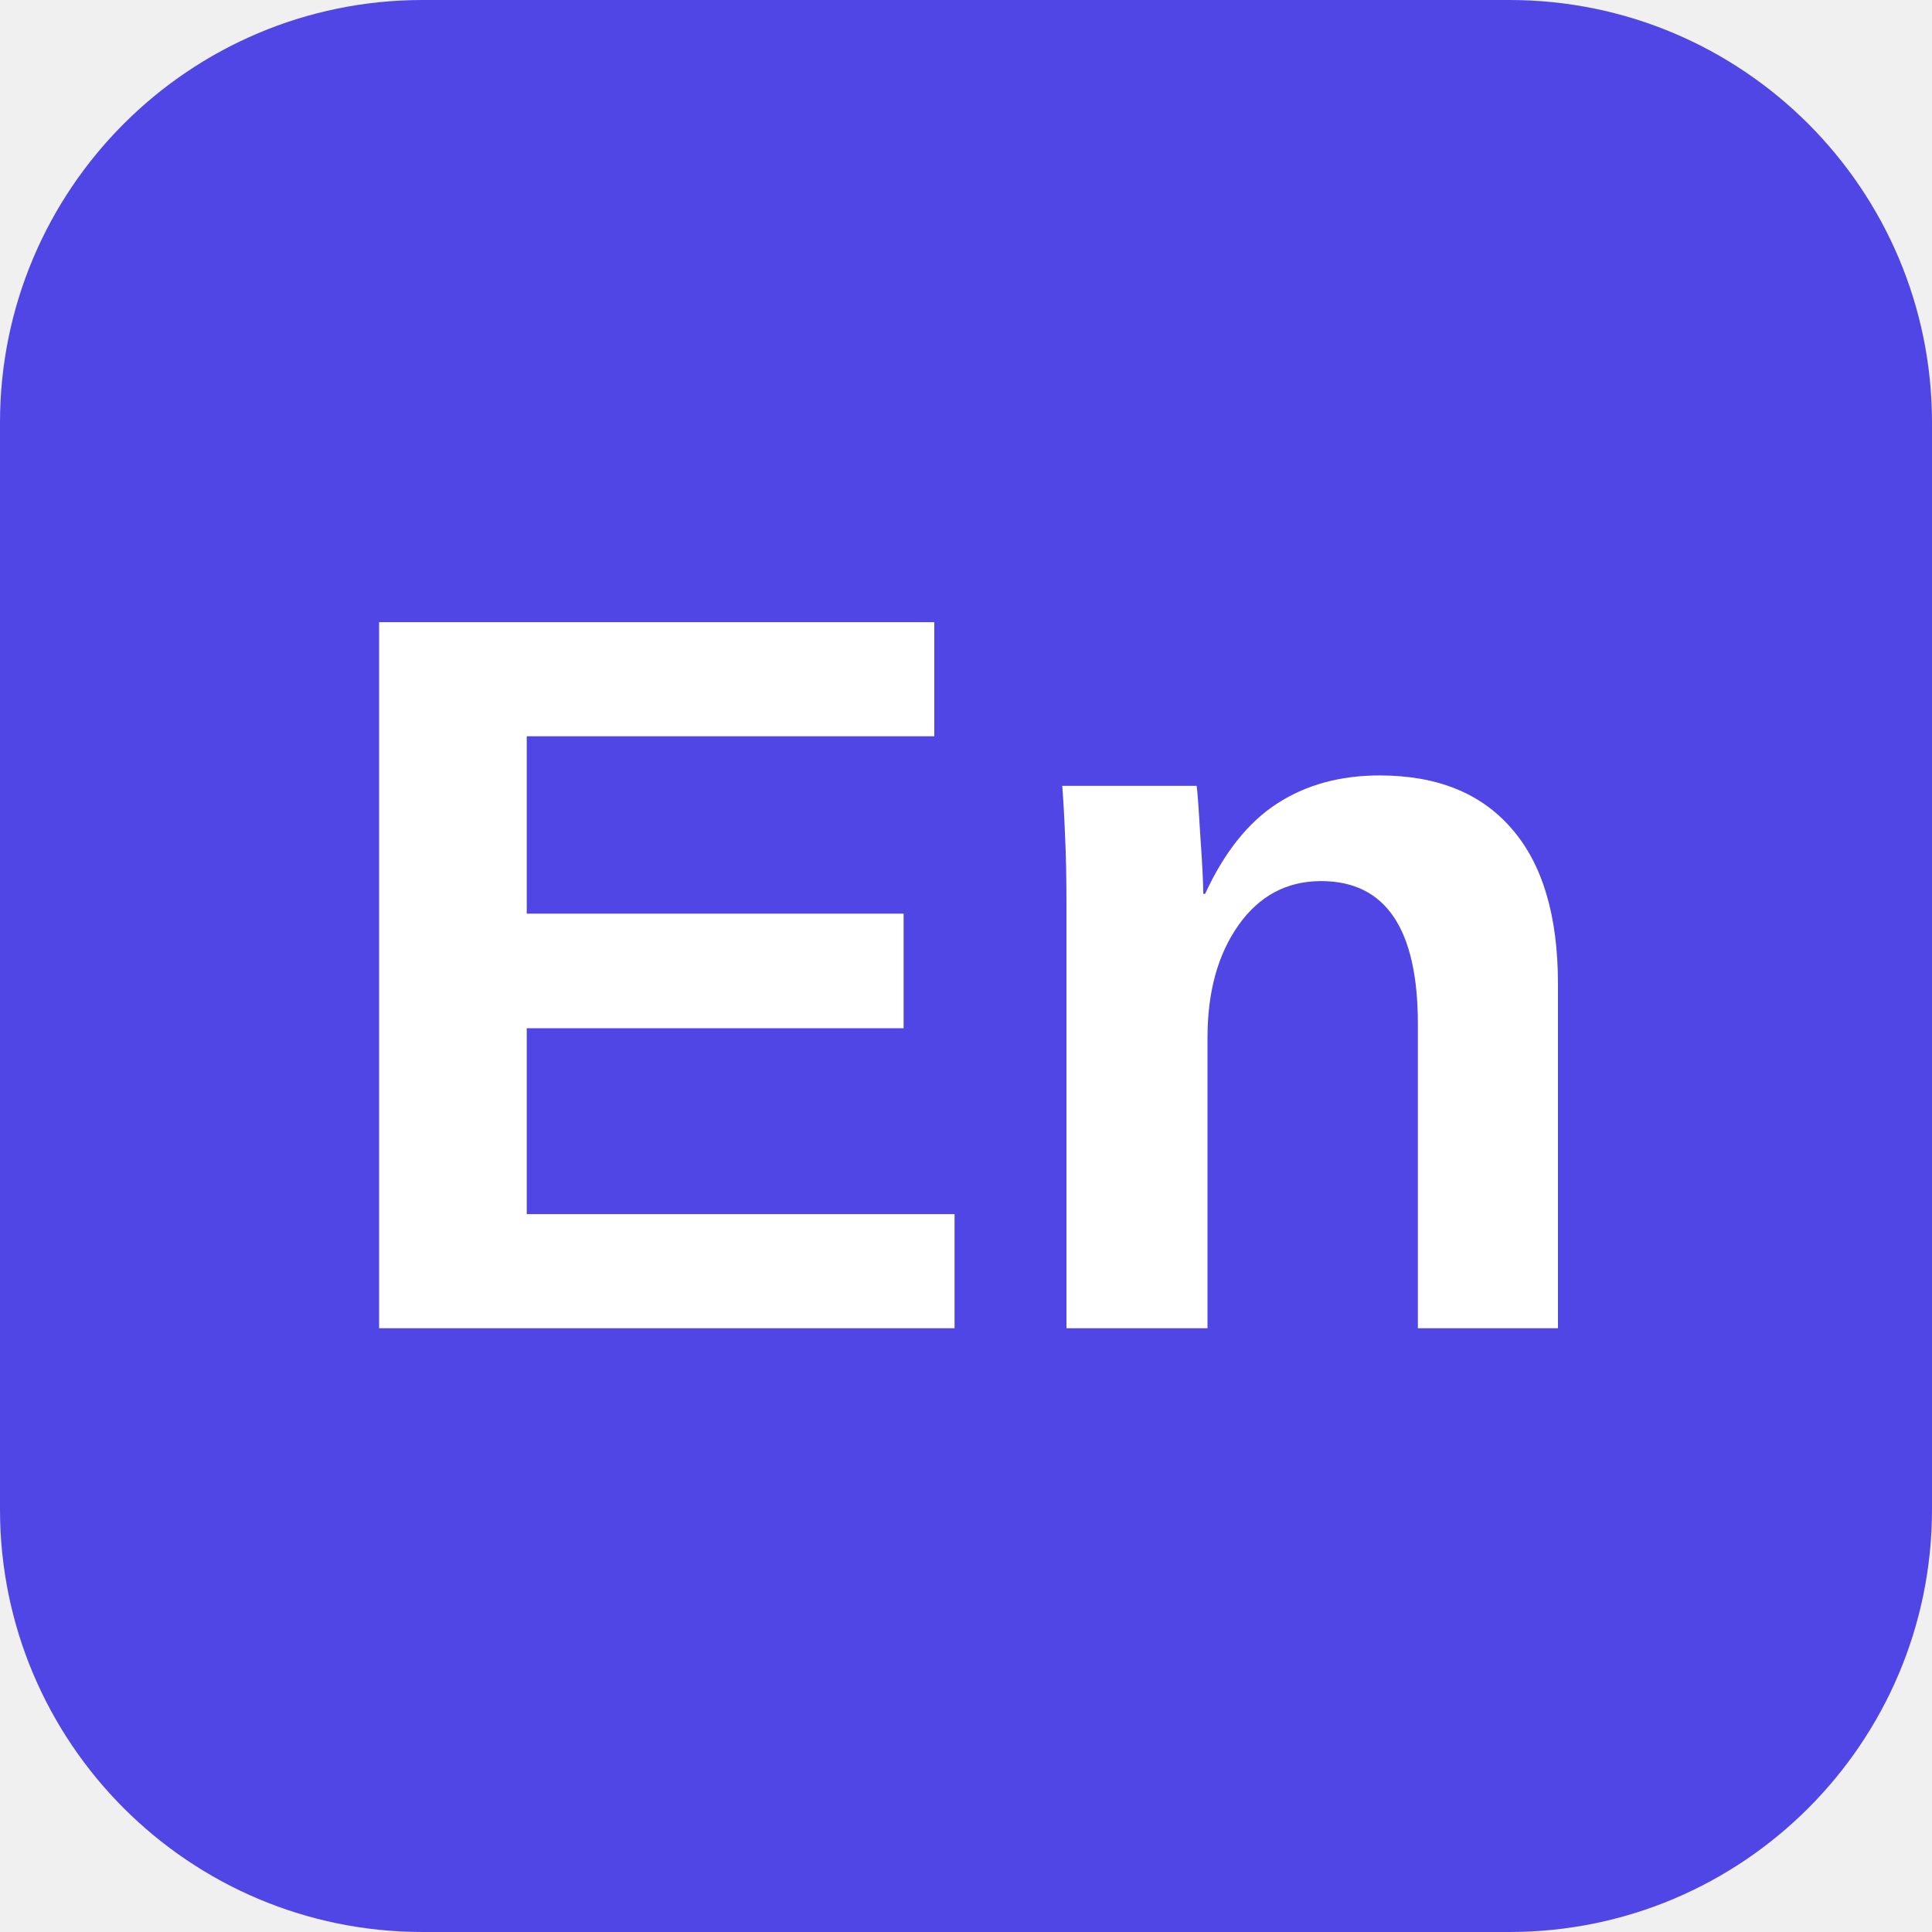
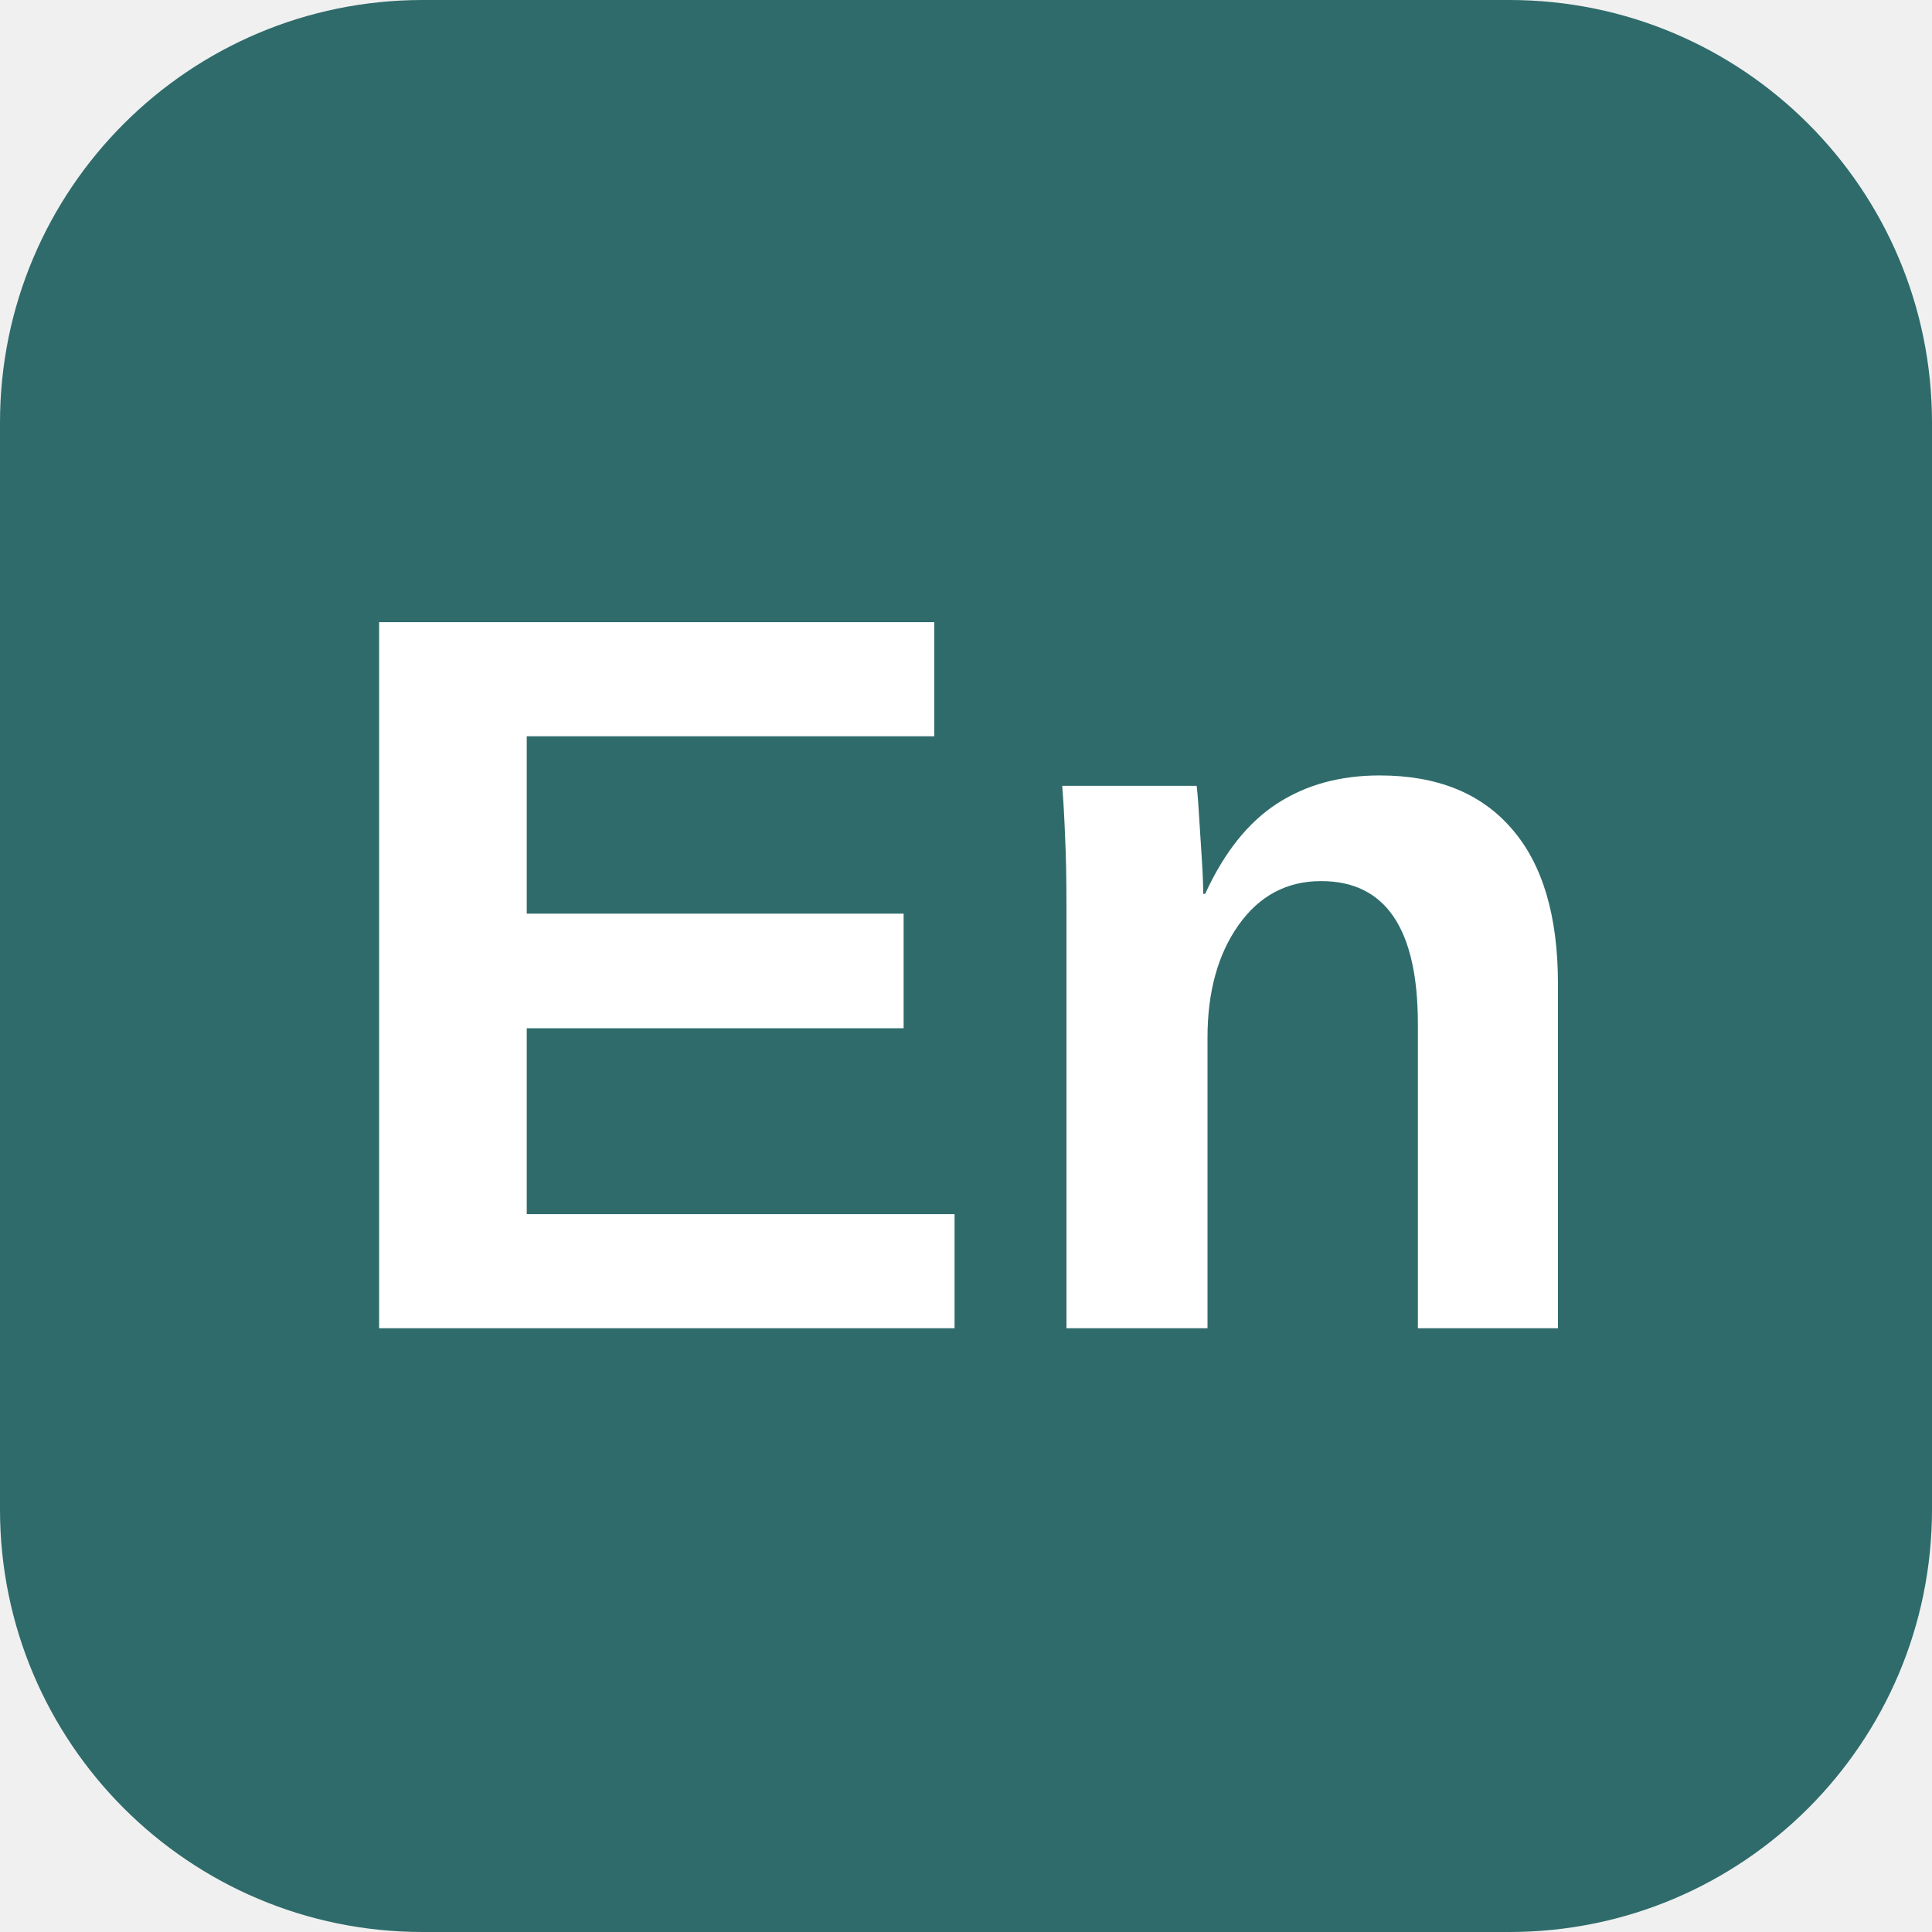
<svg xmlns="http://www.w3.org/2000/svg" viewBox="0 0 64 64">
-   <rect width="64" height="64" rx="14" fill="#4f46e5" />
+   <rect width="64" height="64" rx="14" fill="#2f6b6b" />
  <text x="32" y="44" font-family="Arial, sans-serif" font-size="34" font-weight="700" text-anchor="middle" fill="#fff">En</text>
</svg>
